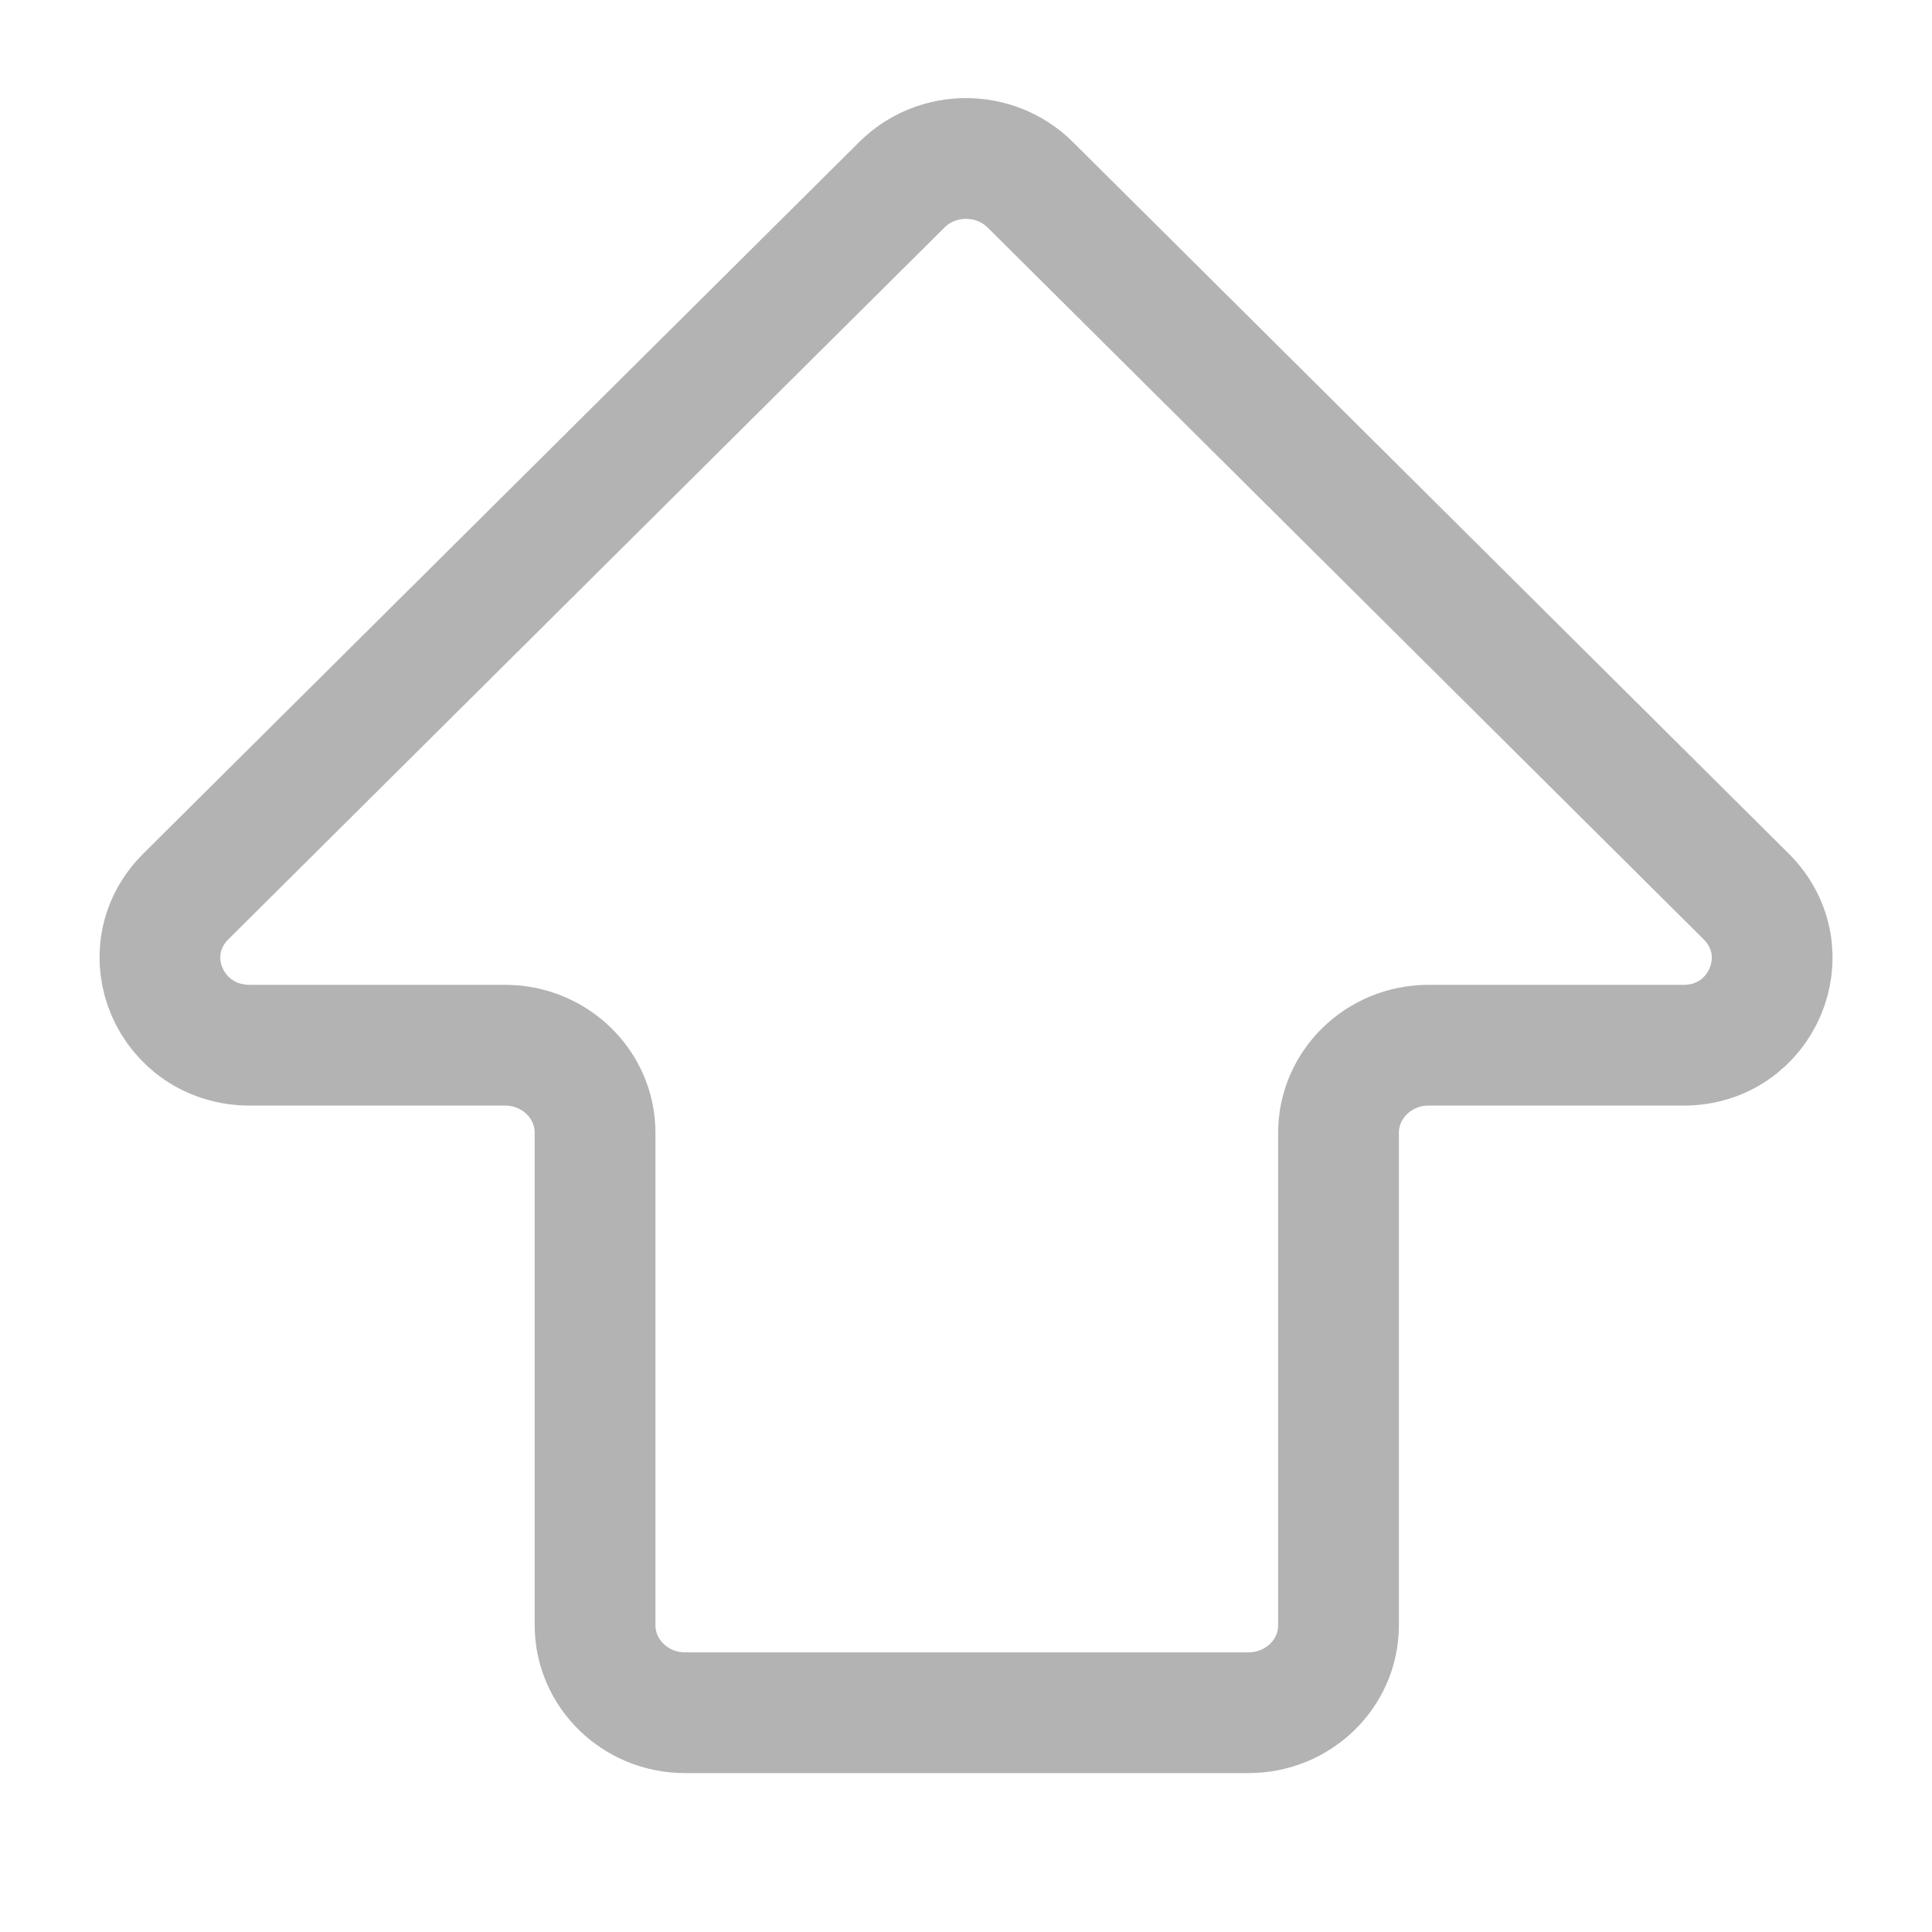
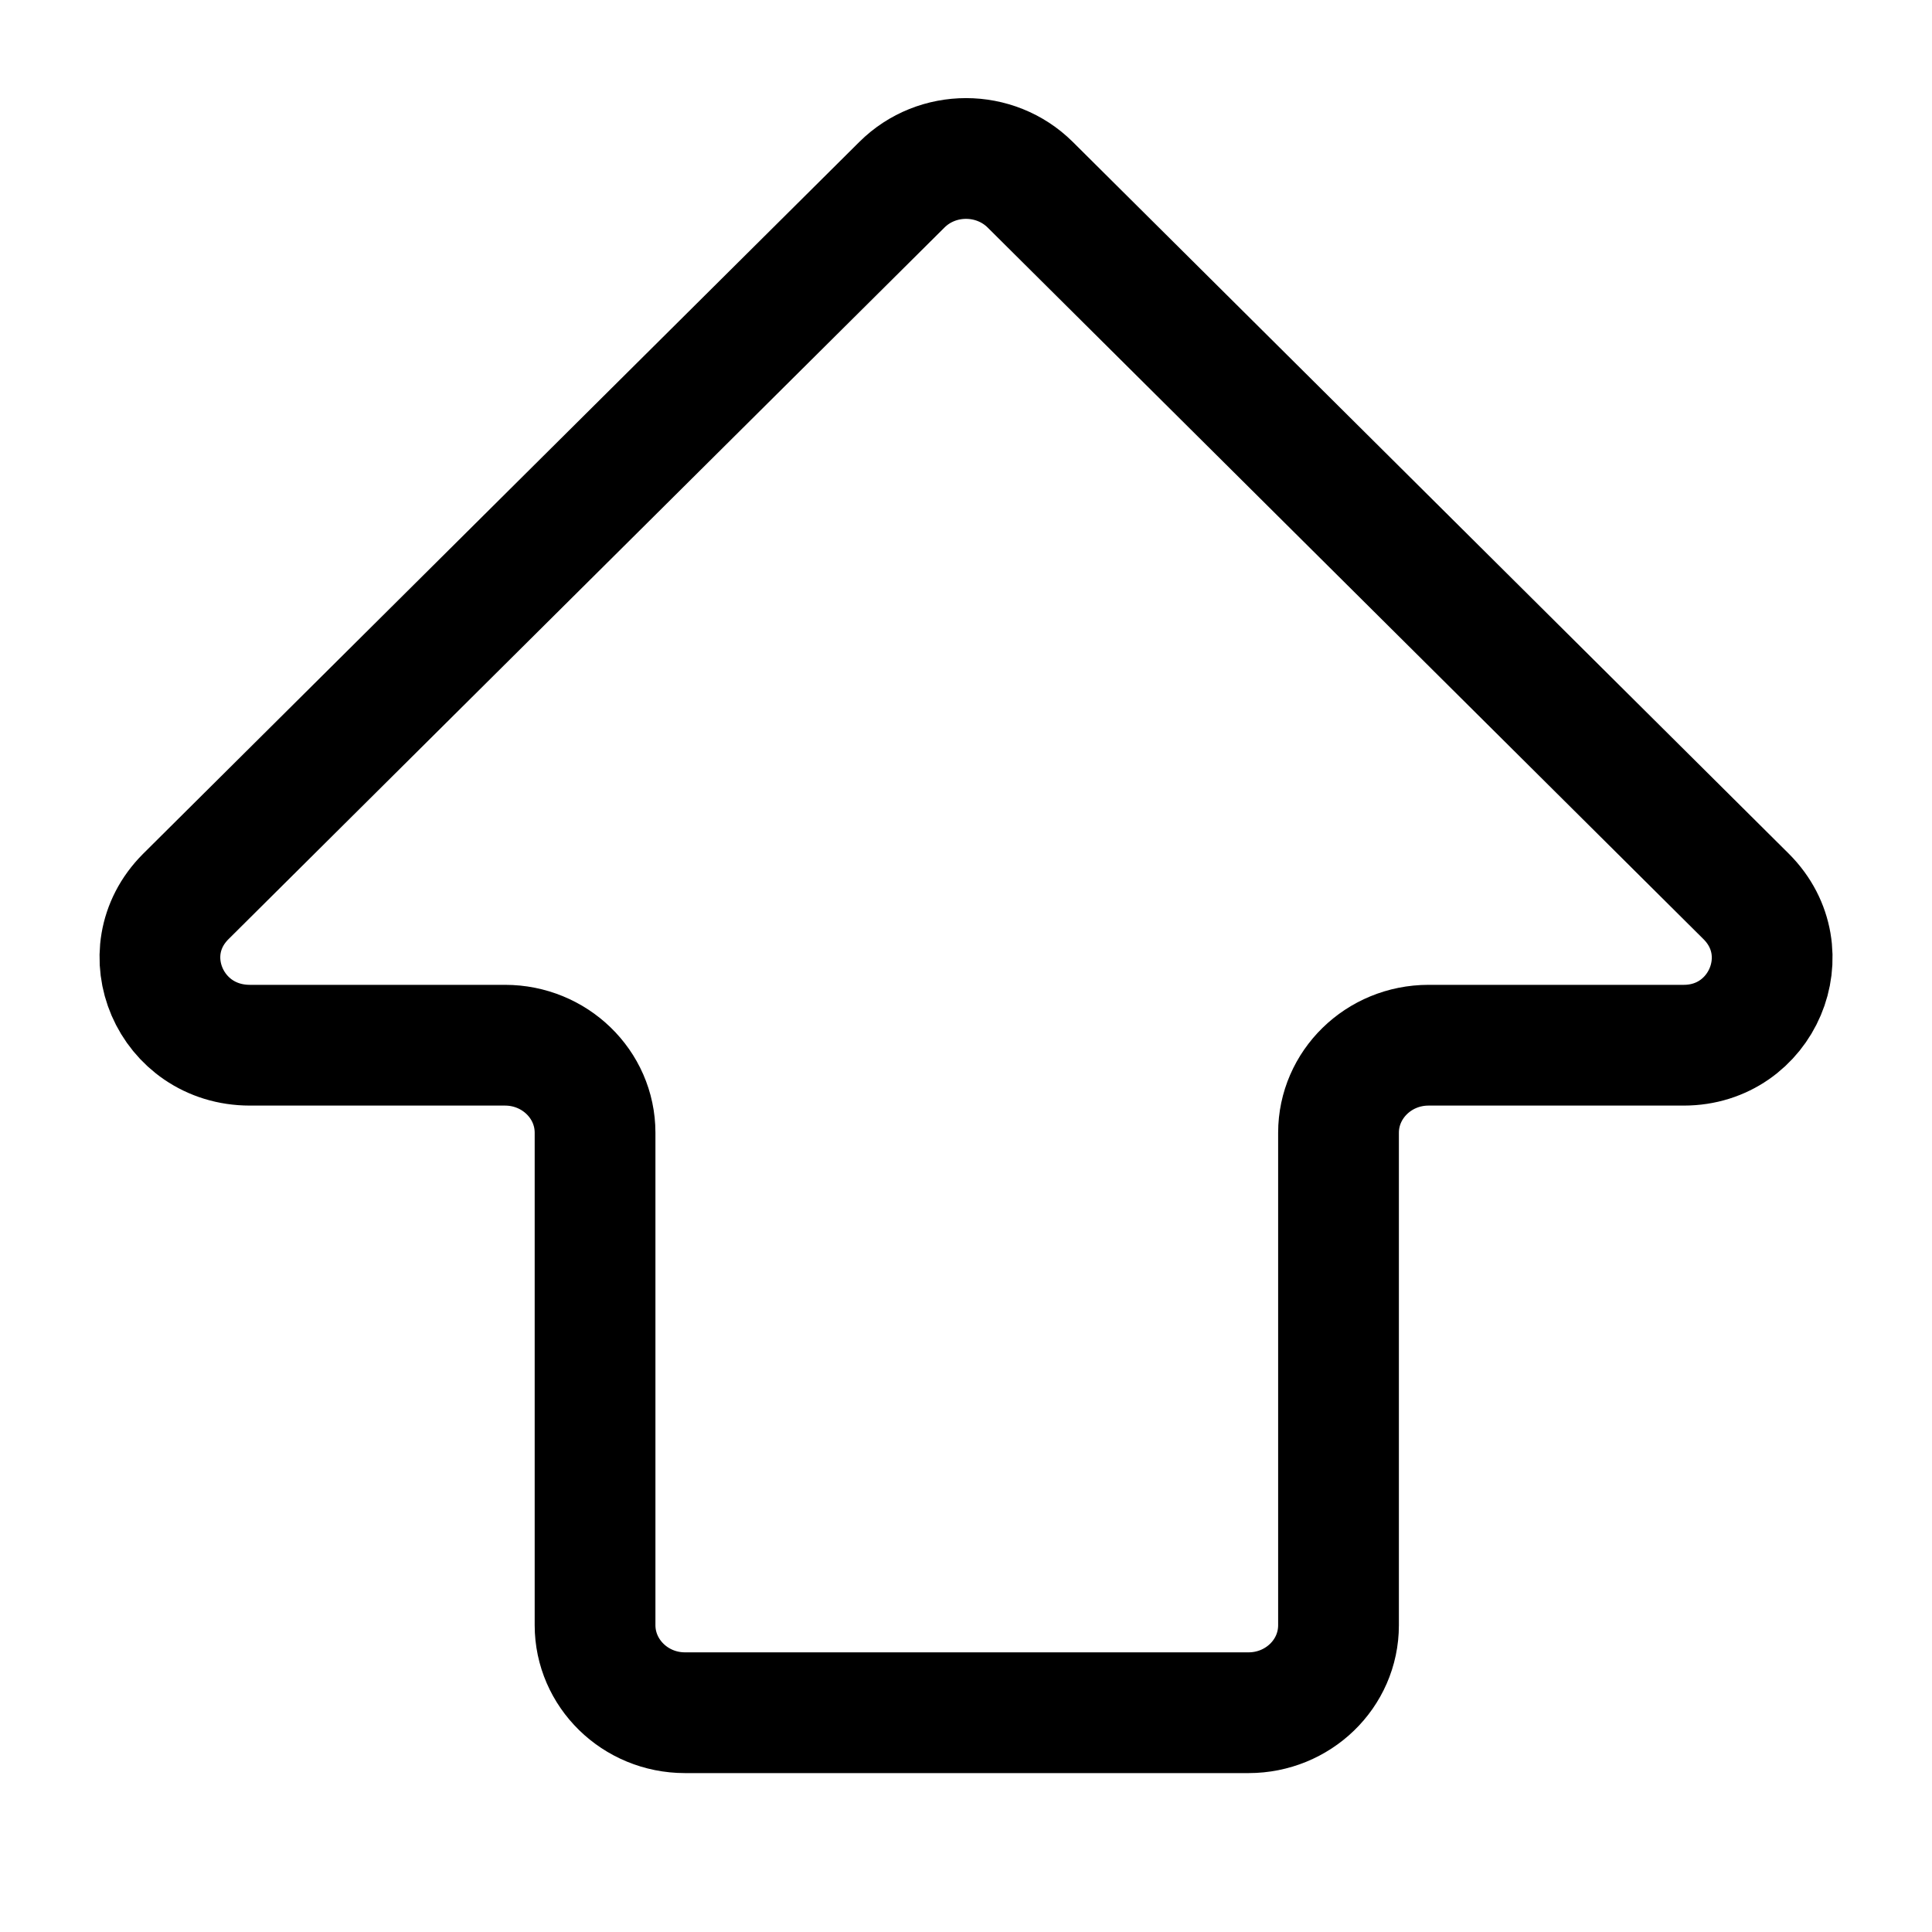
- <svg xmlns="http://www.w3.org/2000/svg" width="16" height="16" viewBox="0 0 16 16" fill="none">
-   <path d="M14.462 7.425L8.532 1.53C8.24 1.24 7.76 1.24 7.469 1.53L1.538 7.425C1.078 7.886 1.409 8.656 2.07 8.656H4.183C4.591 8.656 4.928 8.978 4.928 9.381V13.459C4.928 13.856 5.259 14.184 5.673 14.184H10.34C10.748 14.184 11.085 13.863 11.085 13.459V9.381C11.085 8.984 11.416 8.656 11.831 8.656H13.944C14.592 8.656 14.922 7.886 14.462 7.425Z" stroke="#B3B3B3" stroke-miterlimit="10" stroke-linecap="round" stroke-linejoin="round" />
+ <svg xmlns="http://www.w3.org/2000/svg" width="16" height="16" fill="none" viewBox="0 0 16 16">
+   <path d="M14.462 7.425L8.532 1.53C8.24 1.24 7.76 1.24 7.469 1.53L1.538 7.425C1.078 7.886 1.409 8.656 2.07 8.656H4.183C4.591 8.656 4.928 8.978 4.928 9.381V13.459C4.928 13.856 5.259 14.184 5.673 14.184H10.34C10.748 14.184 11.085 13.863 11.085 13.459V9.381C11.085 8.984 11.416 8.656 11.831 8.656H13.944C14.592 8.656 14.922 7.886 14.462 7.425Z" stroke="currentColor" stroke-miterlimit="10" stroke-linecap="round" stroke-linejoin="round" />
</svg>
